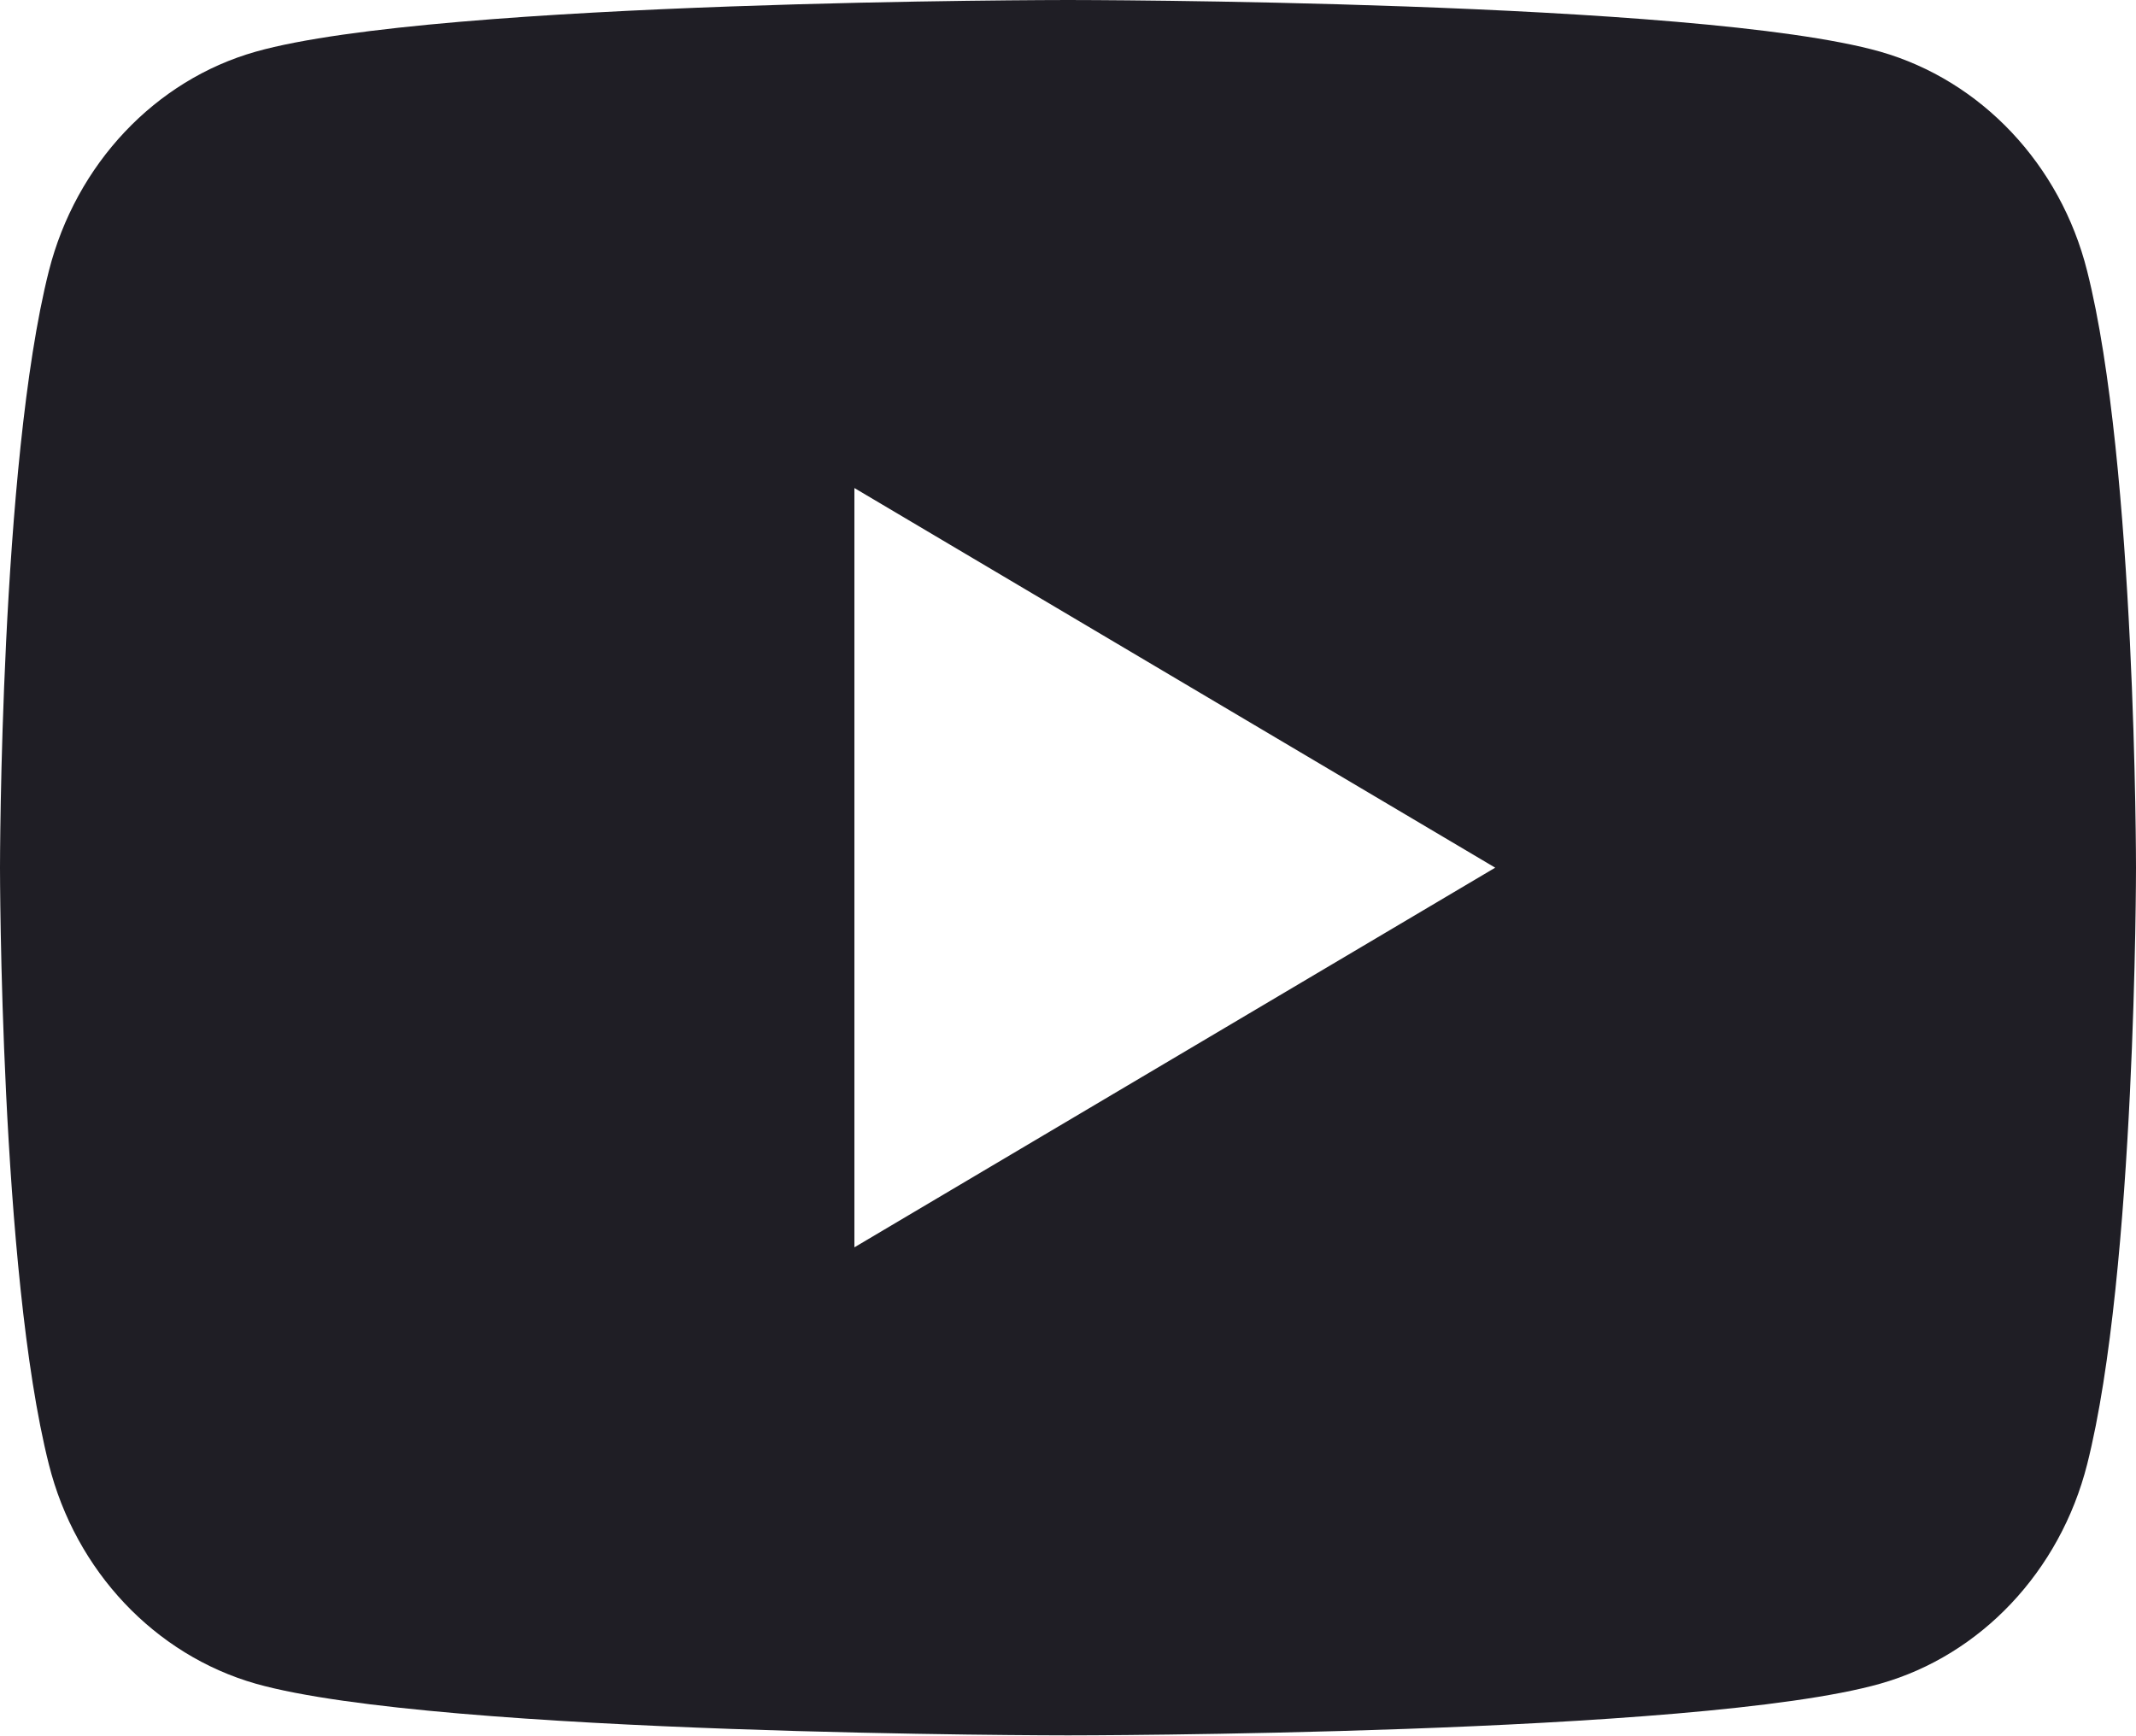
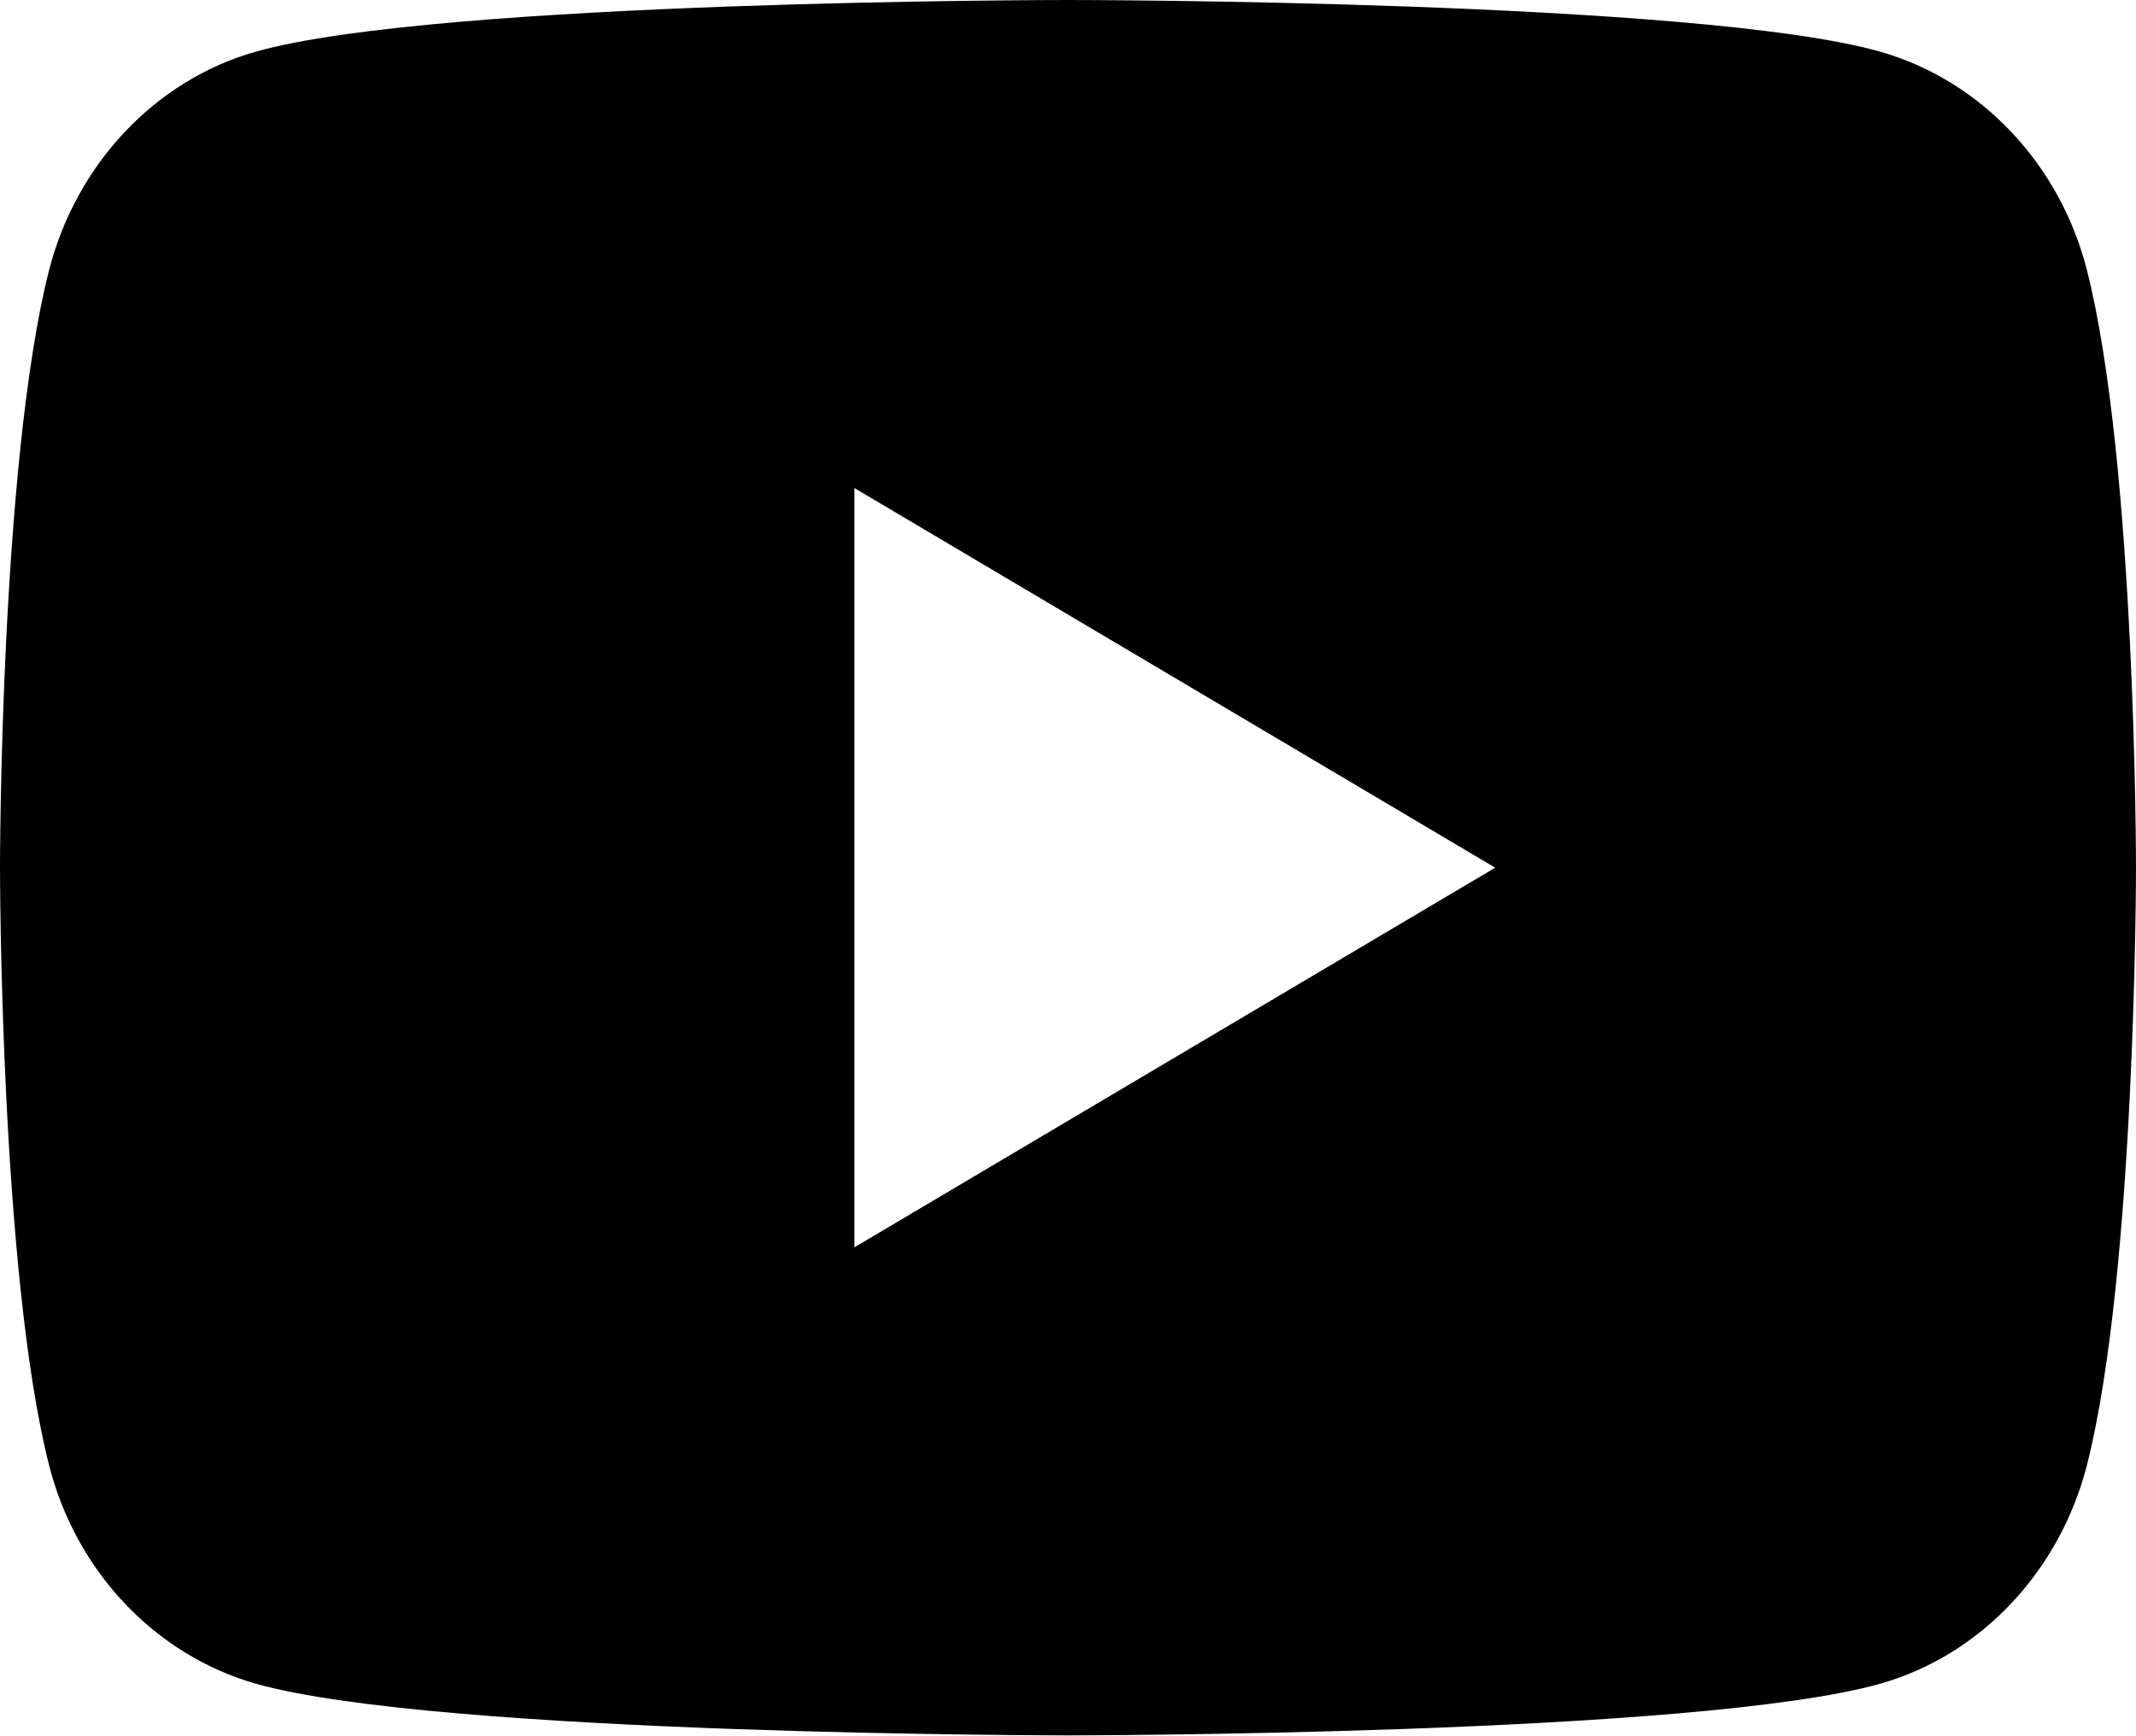
- <svg xmlns="http://www.w3.org/2000/svg" width="16" height="13" viewBox="0 0 16 13" fill="none">
-   <path d="M15.634 2.03C16 3.478 16 6.5 16 6.5C16 6.5 16 9.523 15.634 10.97C15.431 11.771 14.837 12.4 14.084 12.613C12.717 13 8 13 8 13C8 13 3.286 13 1.916 12.613C1.16 12.397 0.566 11.768 0.366 10.97C2.38419e-08 9.523 0 6.5 0 6.5C0 6.5 2.38419e-08 3.478 0.366 2.03C0.569 1.229 1.163 0.6 1.916 0.387C3.286 -1.45286e-07 8 0 8 0C8 0 12.717 -1.45286e-07 14.084 0.387C14.84 0.603 15.434 1.232 15.634 2.03ZM6.4 9.344L11.2 6.5L6.4 3.656V9.344Z" fill="#1F1E25" />
+ <svg xmlns="http://www.w3.org/2000/svg" width="16" height="13" fill="none">
+   <path d="M15.634 2.03C16 3.478 16 6.5 16 6.5s0 3.023-.366 4.47c-.203.8-.797 1.43-1.55 1.643C12.717 13 8 13 8 13s-4.714 0-6.084-.387c-.756-.216-1.35-.845-1.55-1.643C0 9.523 0 6.5 0 6.5s0-3.022.366-4.47c.203-.8.797-1.43 1.55-1.643C3.286 0 8 0 8 0s4.717 0 6.084.387c.756.216 1.35.845 1.55 1.643zM6.4 9.344L11.2 6.5 6.4 3.656v5.688z" fill="currentColor" />
</svg>
